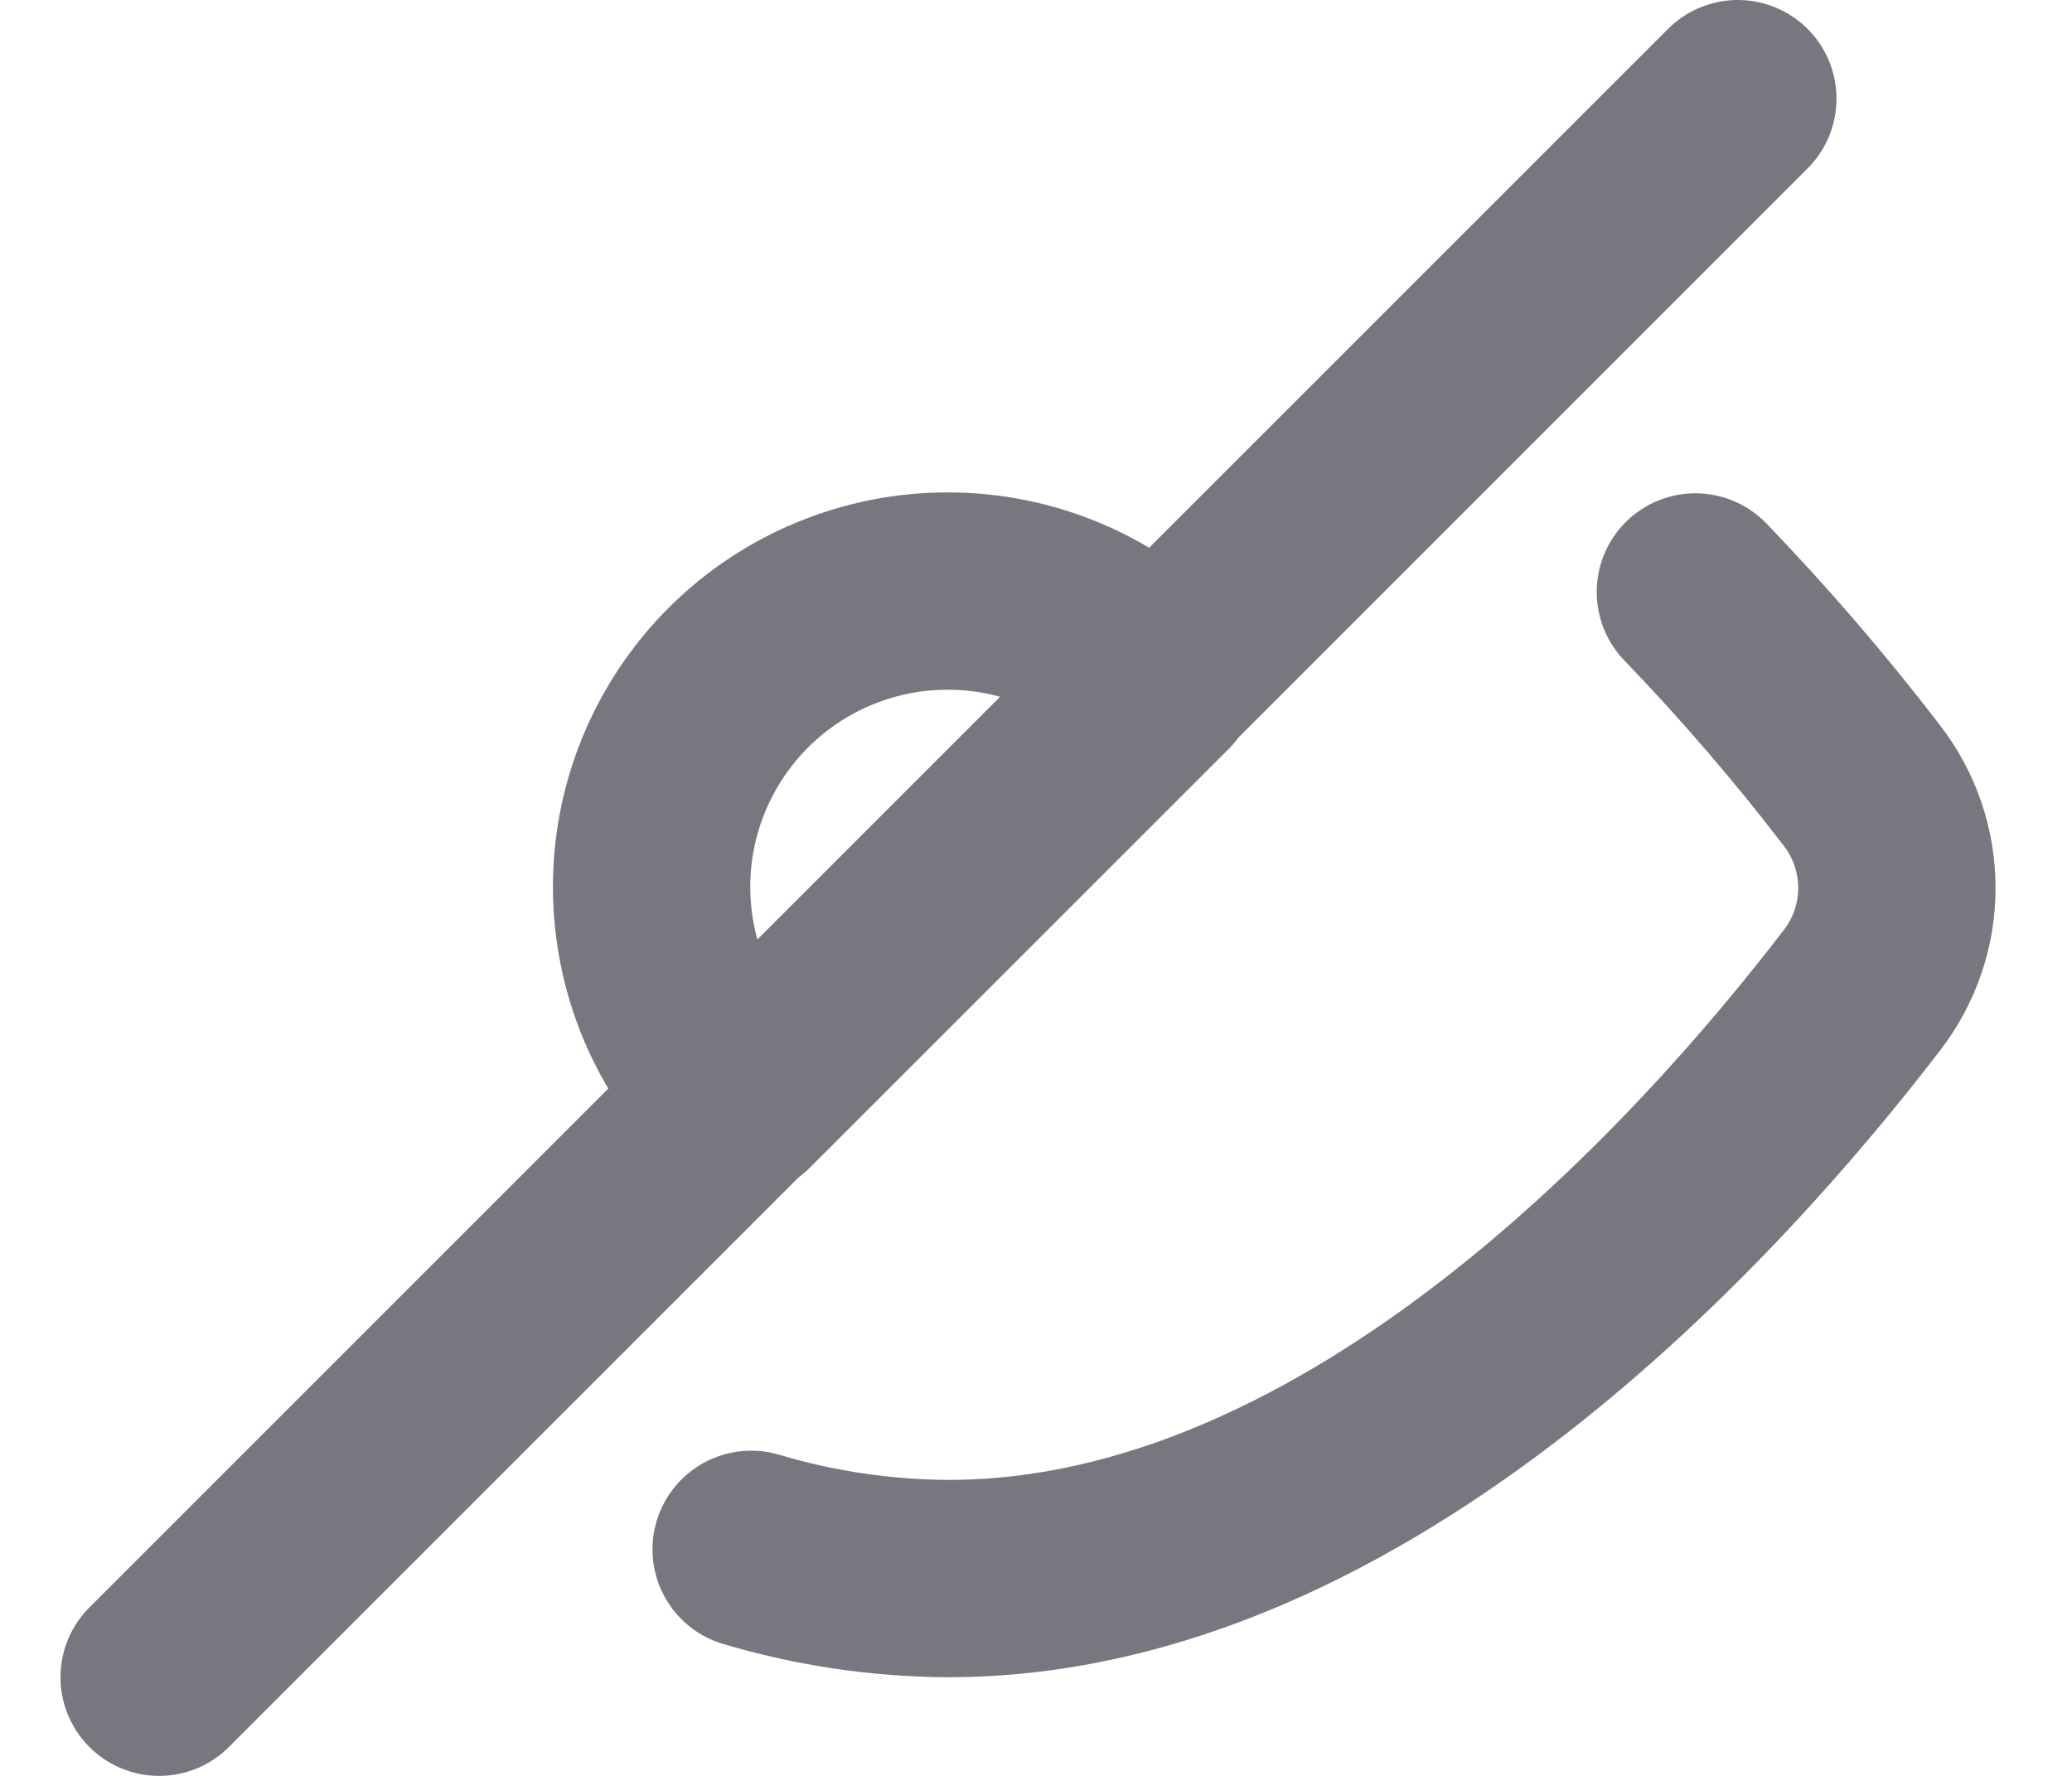
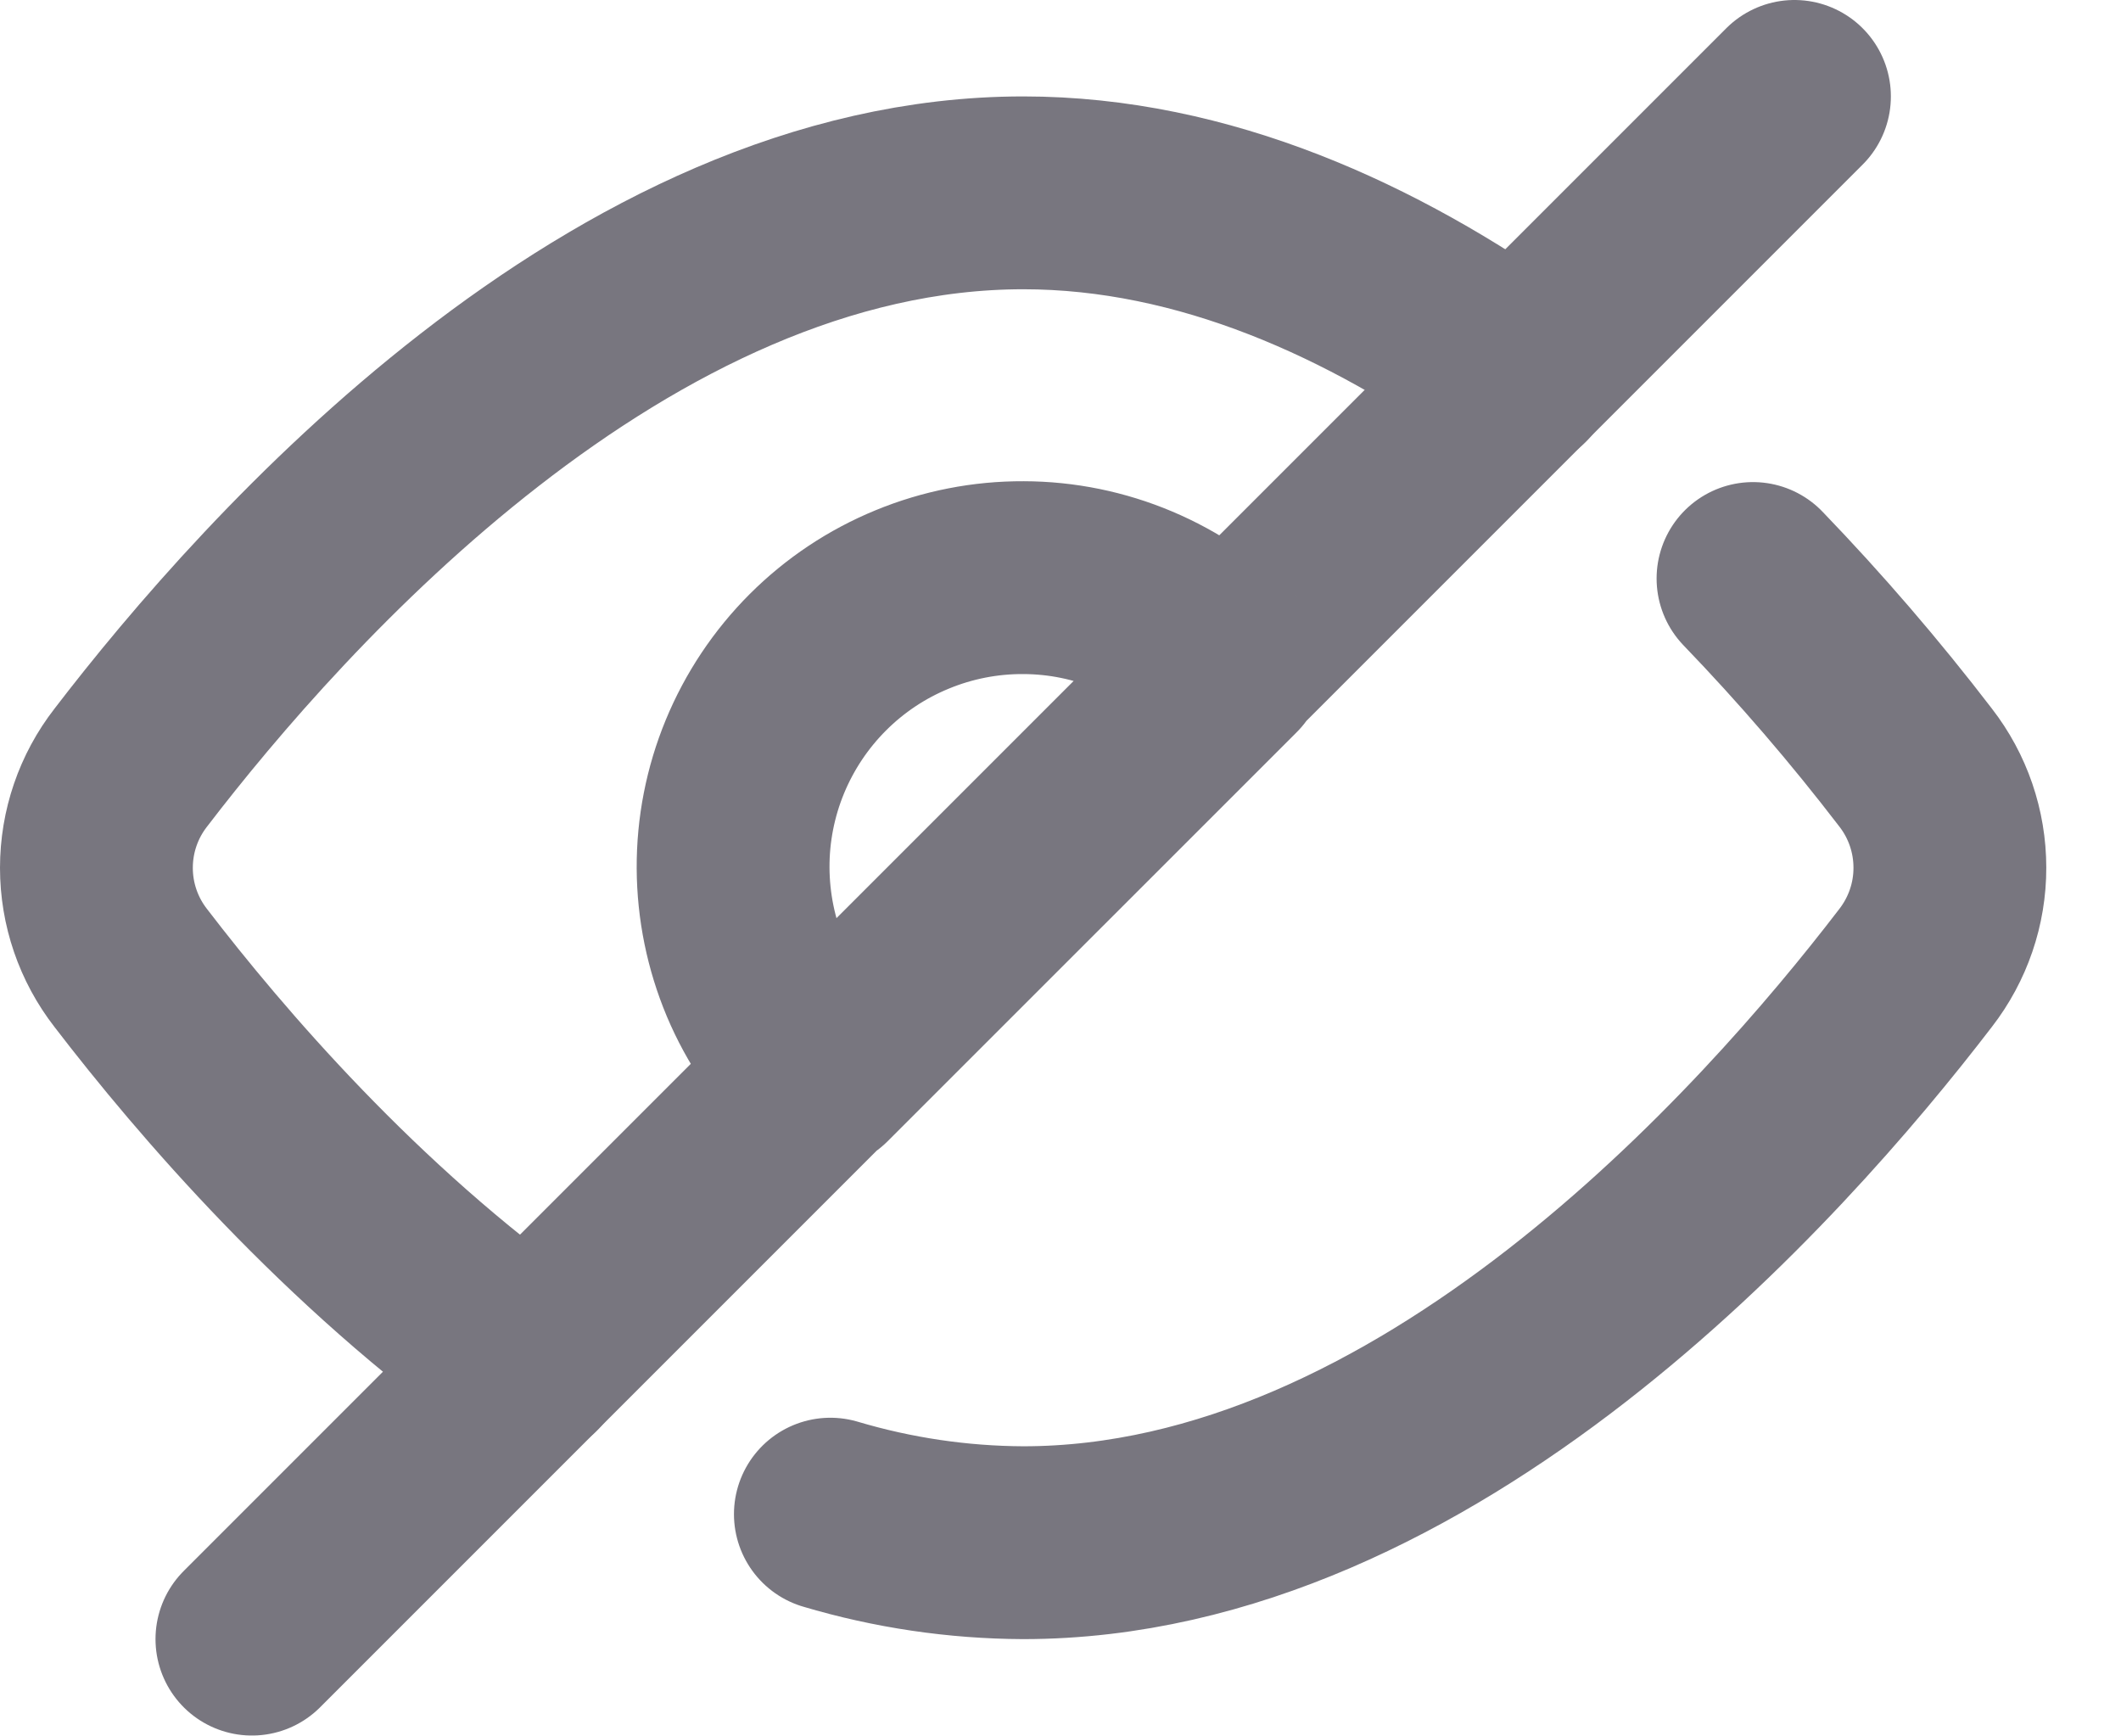
- <svg xmlns="http://www.w3.org/2000/svg" width="21" height="18" fill="none" viewBox="0 0 21 18">
-   <path stroke="#78767F" stroke-linecap="round" stroke-linejoin="round" stroke-width="2" d="M7.613 15.704C8.262 15.897 8.935 15.997 9.613 16C13.795 16 17.377 11.987 18.87 10.038C19.1 9.741 19.226 9.375 19.225 8.999C19.225 8.623 19.1 8.257 18.869 7.96C18.344 7.275 17.781 6.621 17.183 6M11.743 6.887C11.465 6.605 11.134 6.38 10.769 6.226C10.404 6.072 10.013 5.992 9.617 5.991C9.221 5.989 8.828 6.066 8.462 6.217C8.096 6.367 7.763 6.589 7.483 6.869C7.203 7.149 6.981 7.482 6.83 7.848C6.679 8.214 6.602 8.607 6.604 9.003C6.606 9.399 6.686 9.79 6.839 10.155C6.993 10.52 7.218 10.851 7.5 11.129L11.743 6.887ZM1.613 17L17.613 1L1.613 17Z" />
+ <svg xmlns="http://www.w3.org/2000/svg" width="22" height="18" viewBox="0 0 22 18" fill="none">
+   <path d="M5.486 14.129C3.641 12.819 2.181 11.115 1.356 10.039C1.125 9.742 1 9.377 1 9.001C1 8.624 1.125 8.259 1.356 7.962C2.849 6.013 6.431 2 10.613 2C12.489 2 14.243 2.807 15.743 3.874" stroke="#78767F" stroke-width="2" stroke-linecap="round" stroke-linejoin="round" />
+   <path d="M2.613 17L18.613 1M8.613 15.704C9.262 15.897 9.935 15.997 10.613 16C14.795 16 18.377 11.987 19.87 10.038C20.1 9.741 20.226 9.375 20.225 8.999C20.225 8.623 20.1 8.257 19.869 7.96C19.344 7.275 18.781 6.621 18.183 6M12.743 6.887C12.465 6.605 12.134 6.38 11.769 6.226C11.404 6.072 11.013 5.992 10.617 5.991C10.221 5.989 9.828 6.066 9.462 6.217C9.096 6.367 8.763 6.589 8.483 6.869C8.203 7.149 7.981 7.482 7.83 7.848C7.679 8.214 7.602 8.607 7.604 9.003C7.606 9.399 7.686 9.79 7.839 10.155C7.993 10.52 8.218 10.851 8.5 11.129L12.743 6.887Z" stroke="#78767F" stroke-width="2" stroke-linecap="round" stroke-linejoin="round" />
</svg>
